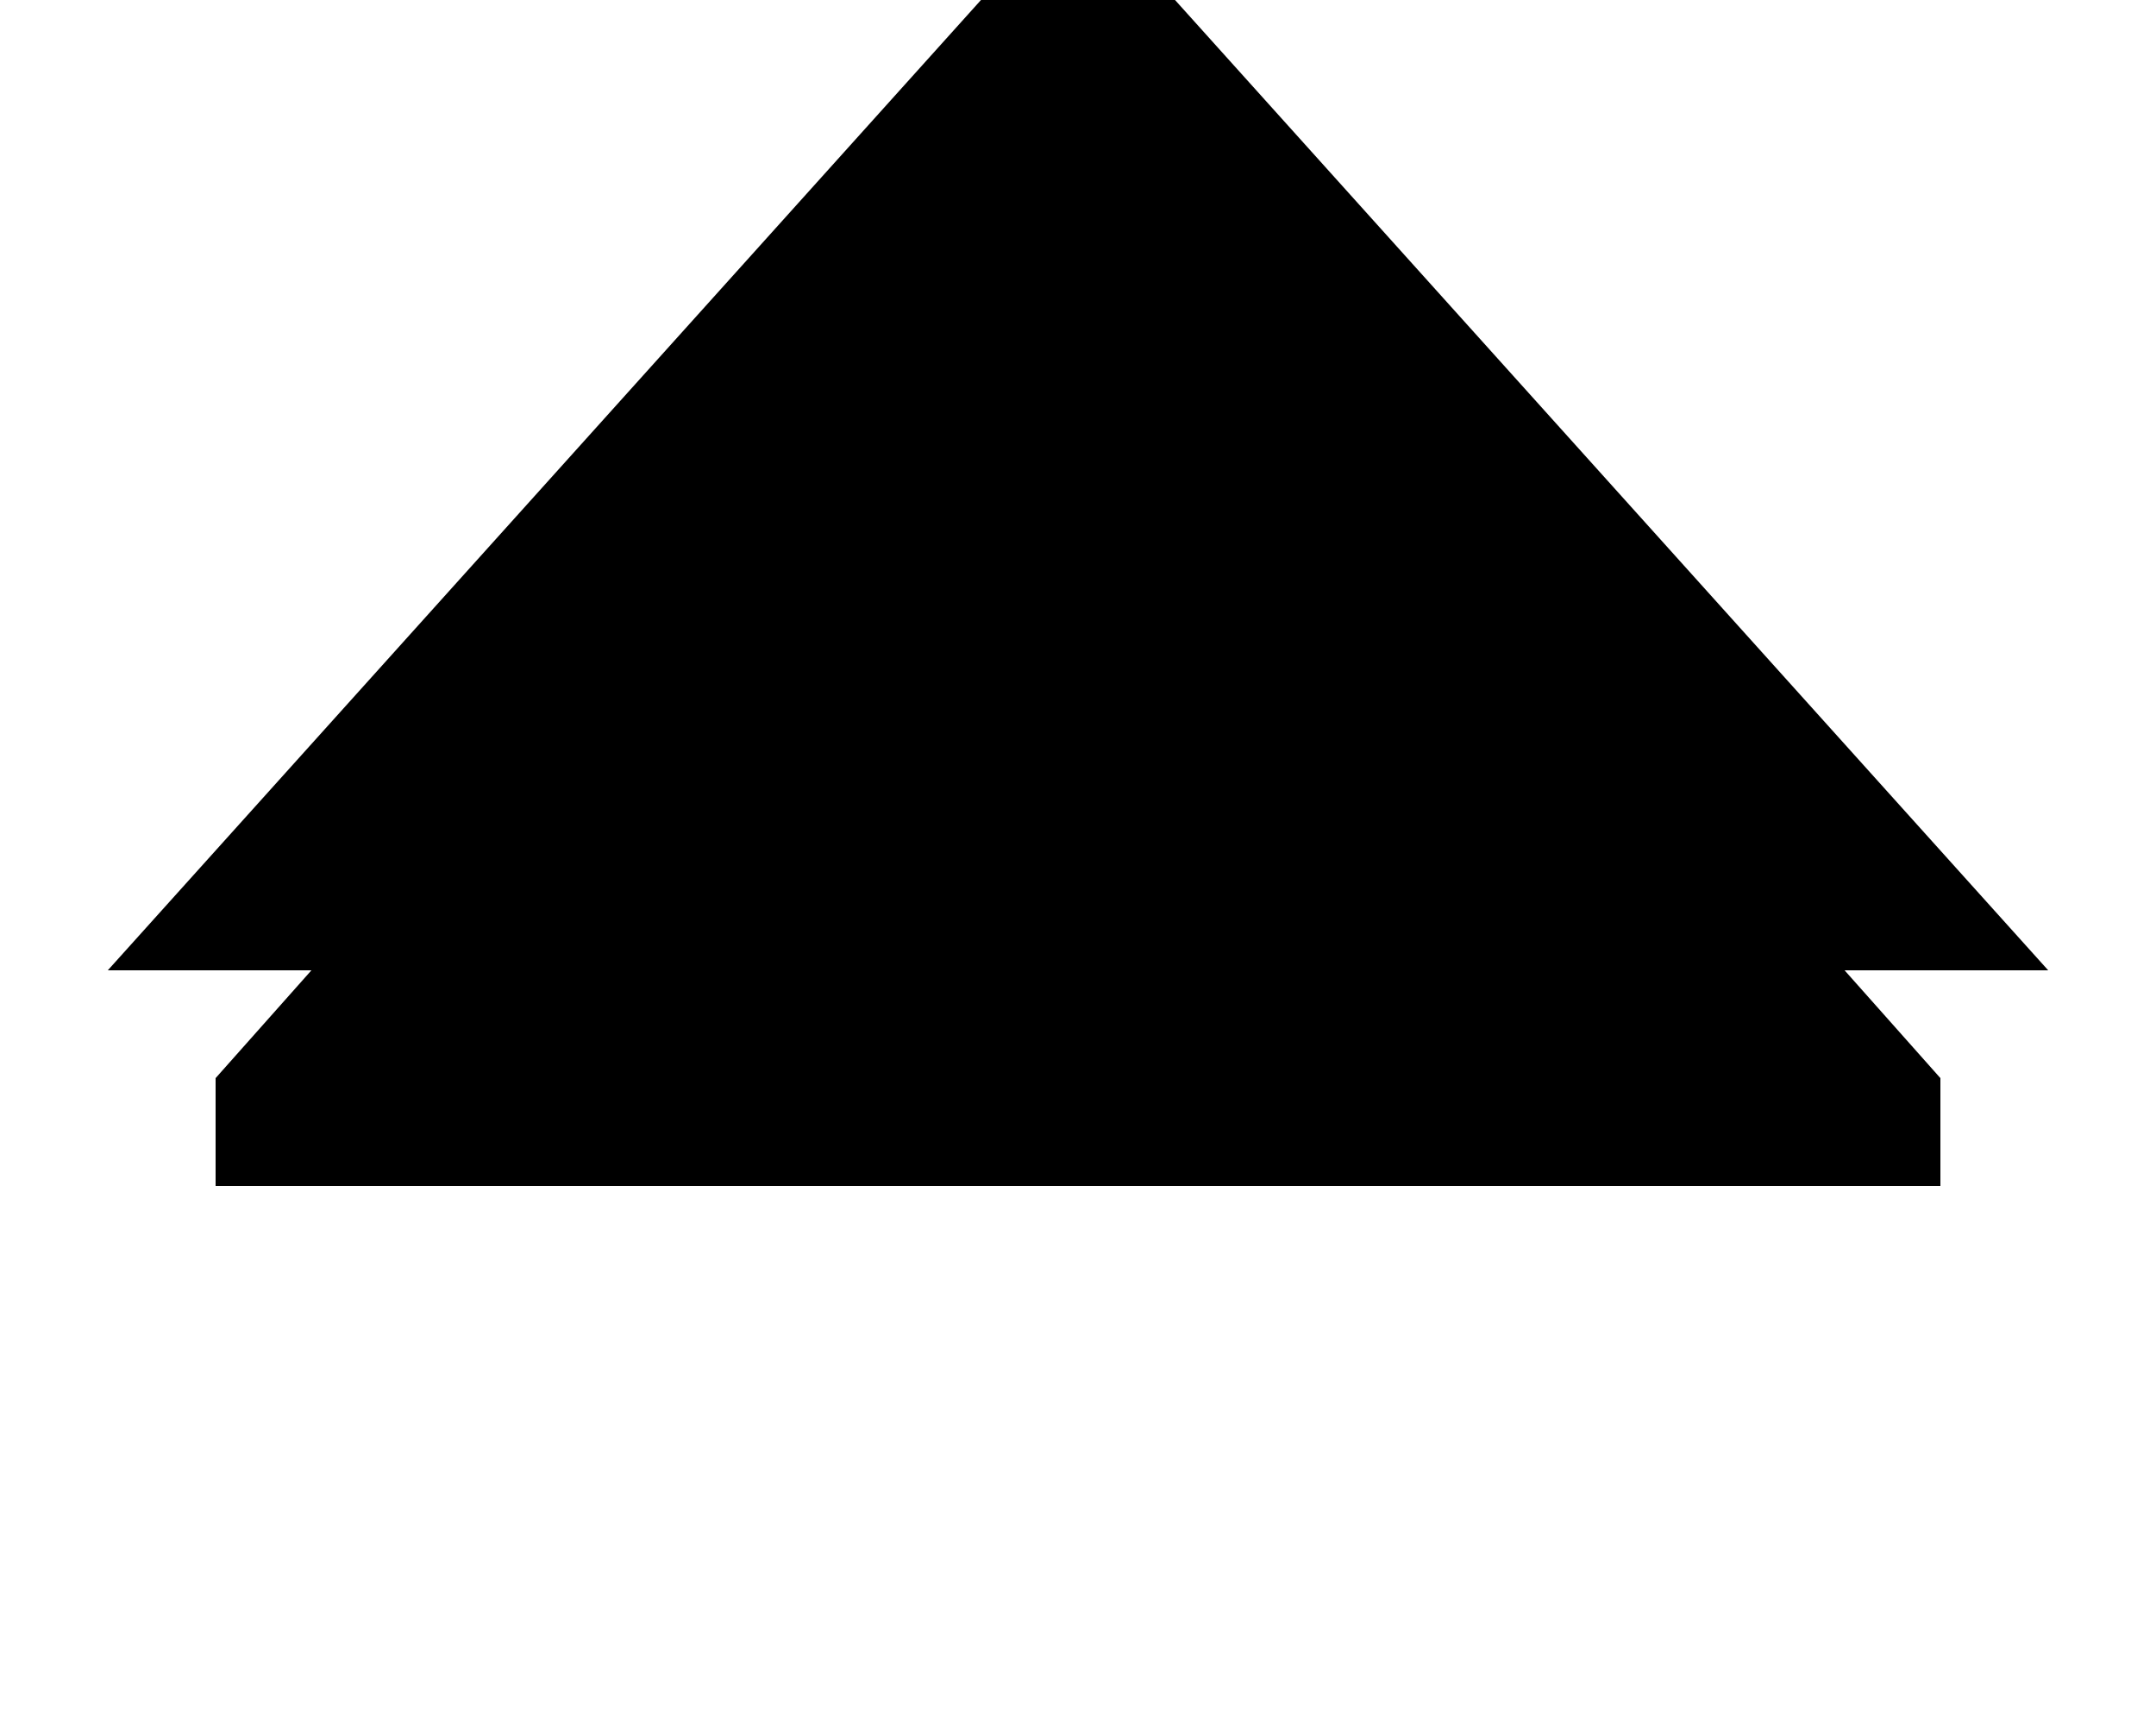
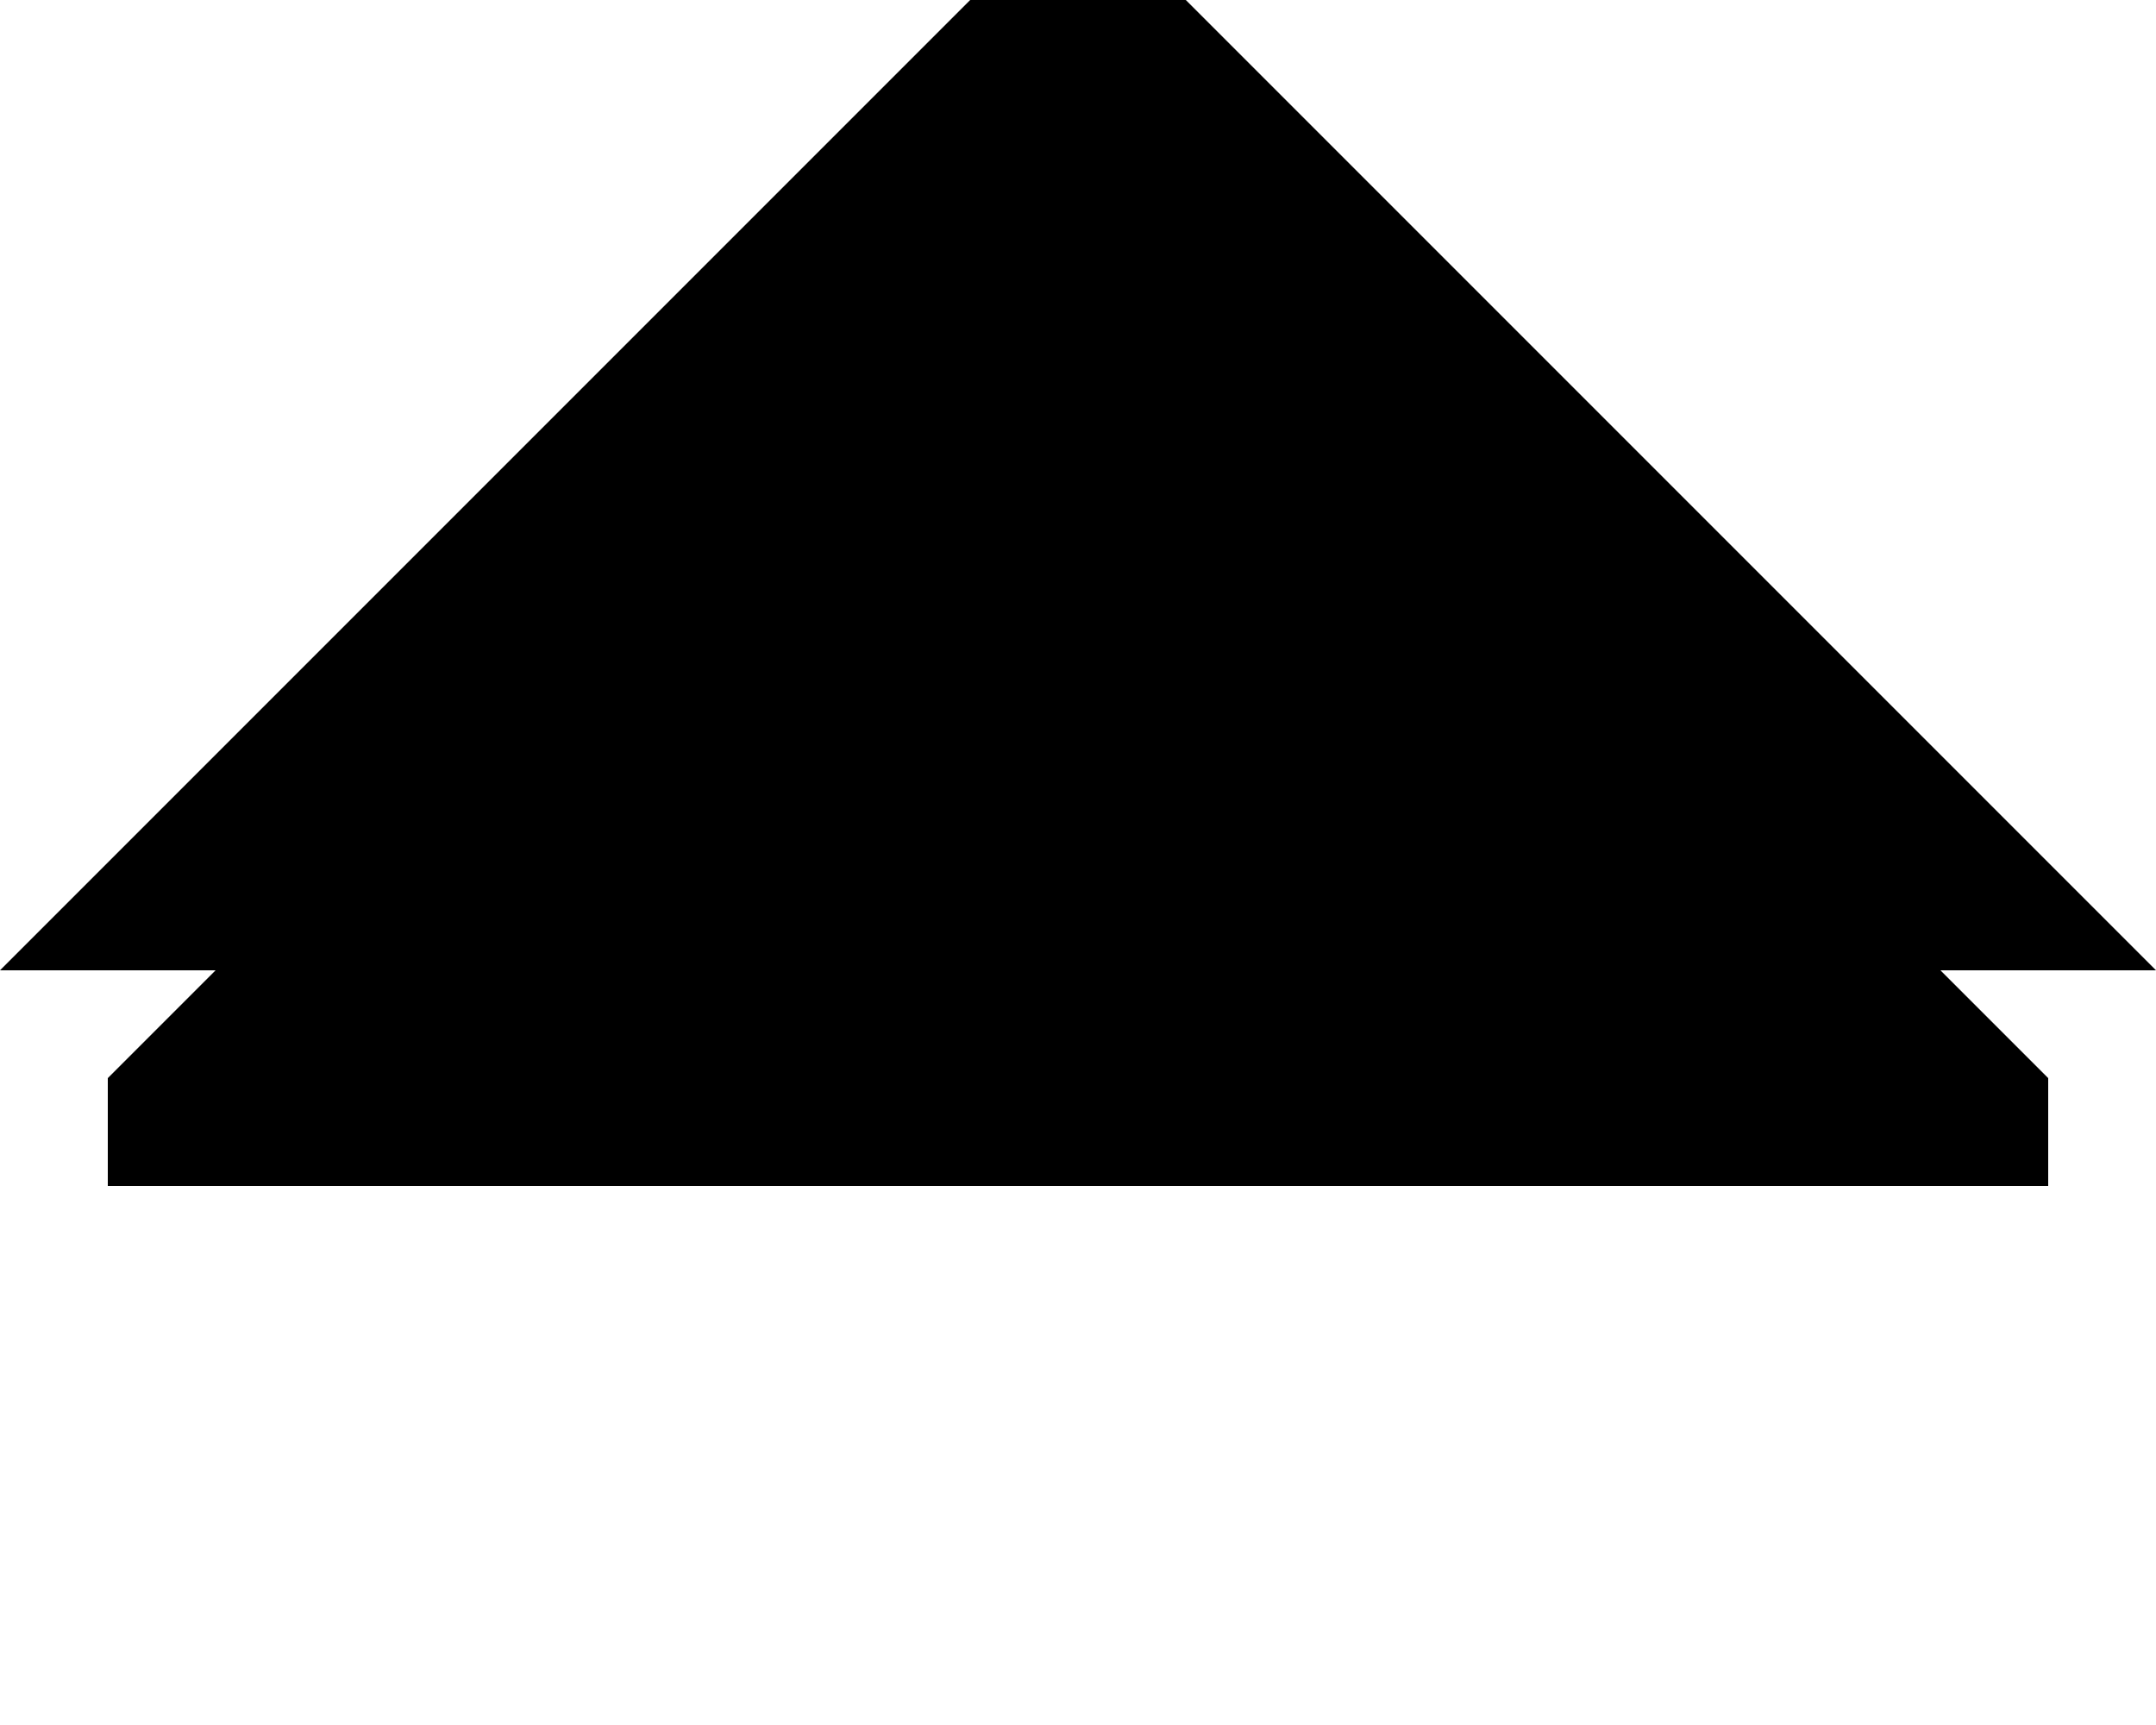
<svg xmlns="http://www.w3.org/2000/svg" height="16" viewBox="0 0 20 16" width="20" version="1.1" id="svg49">
  <defs id="defs7" />
-   <path class="error" d="M 1,9 10,-1 19,9 Z" id="path47-3" style="stroke-width:1.118" />
-   <path class="success" d="m 2,11 v -1 l 8,-9 8,9 v 1 z" id="path47" />
+   <path class="error" d="M 0,9 10,-1 20,9 Z" id="path47-3" style="display:inline;stroke-width:1.179" />
+   <path class="success" d="m 1,11 v -1 l 9,-9 9,9 v 1 z" id="path47" style="display:inline;stroke-width:1.061" />
</svg>
